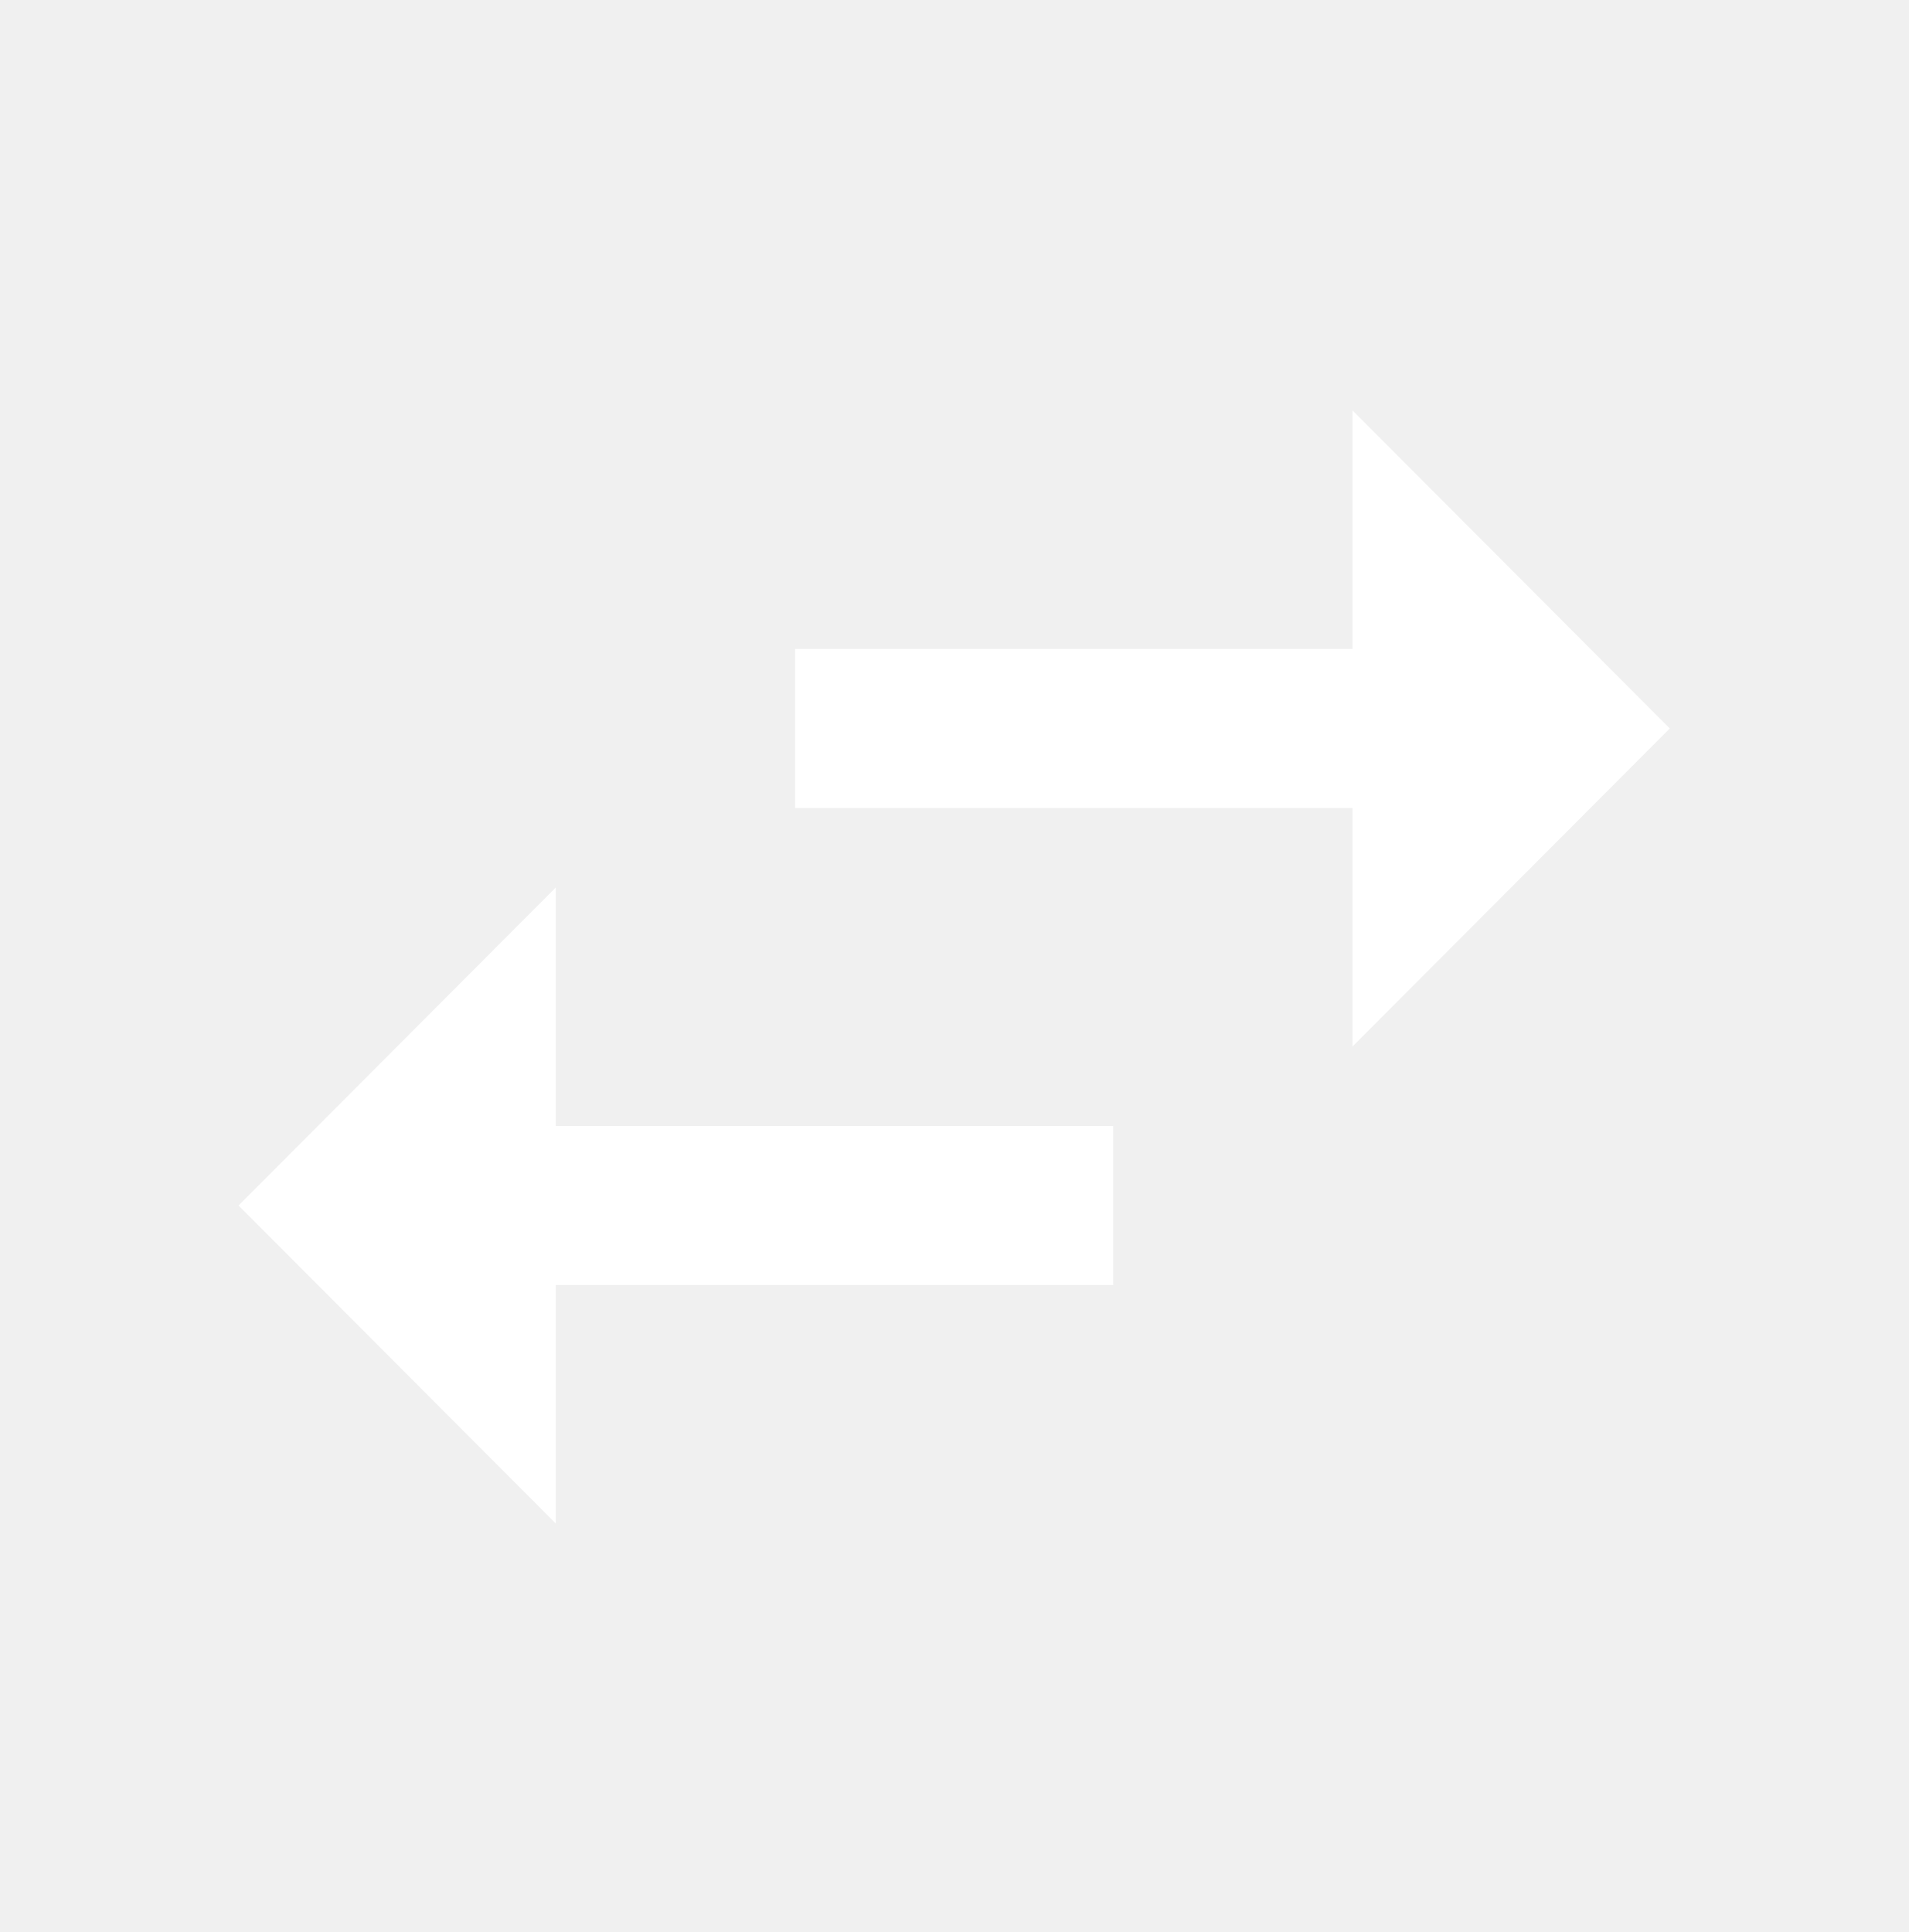
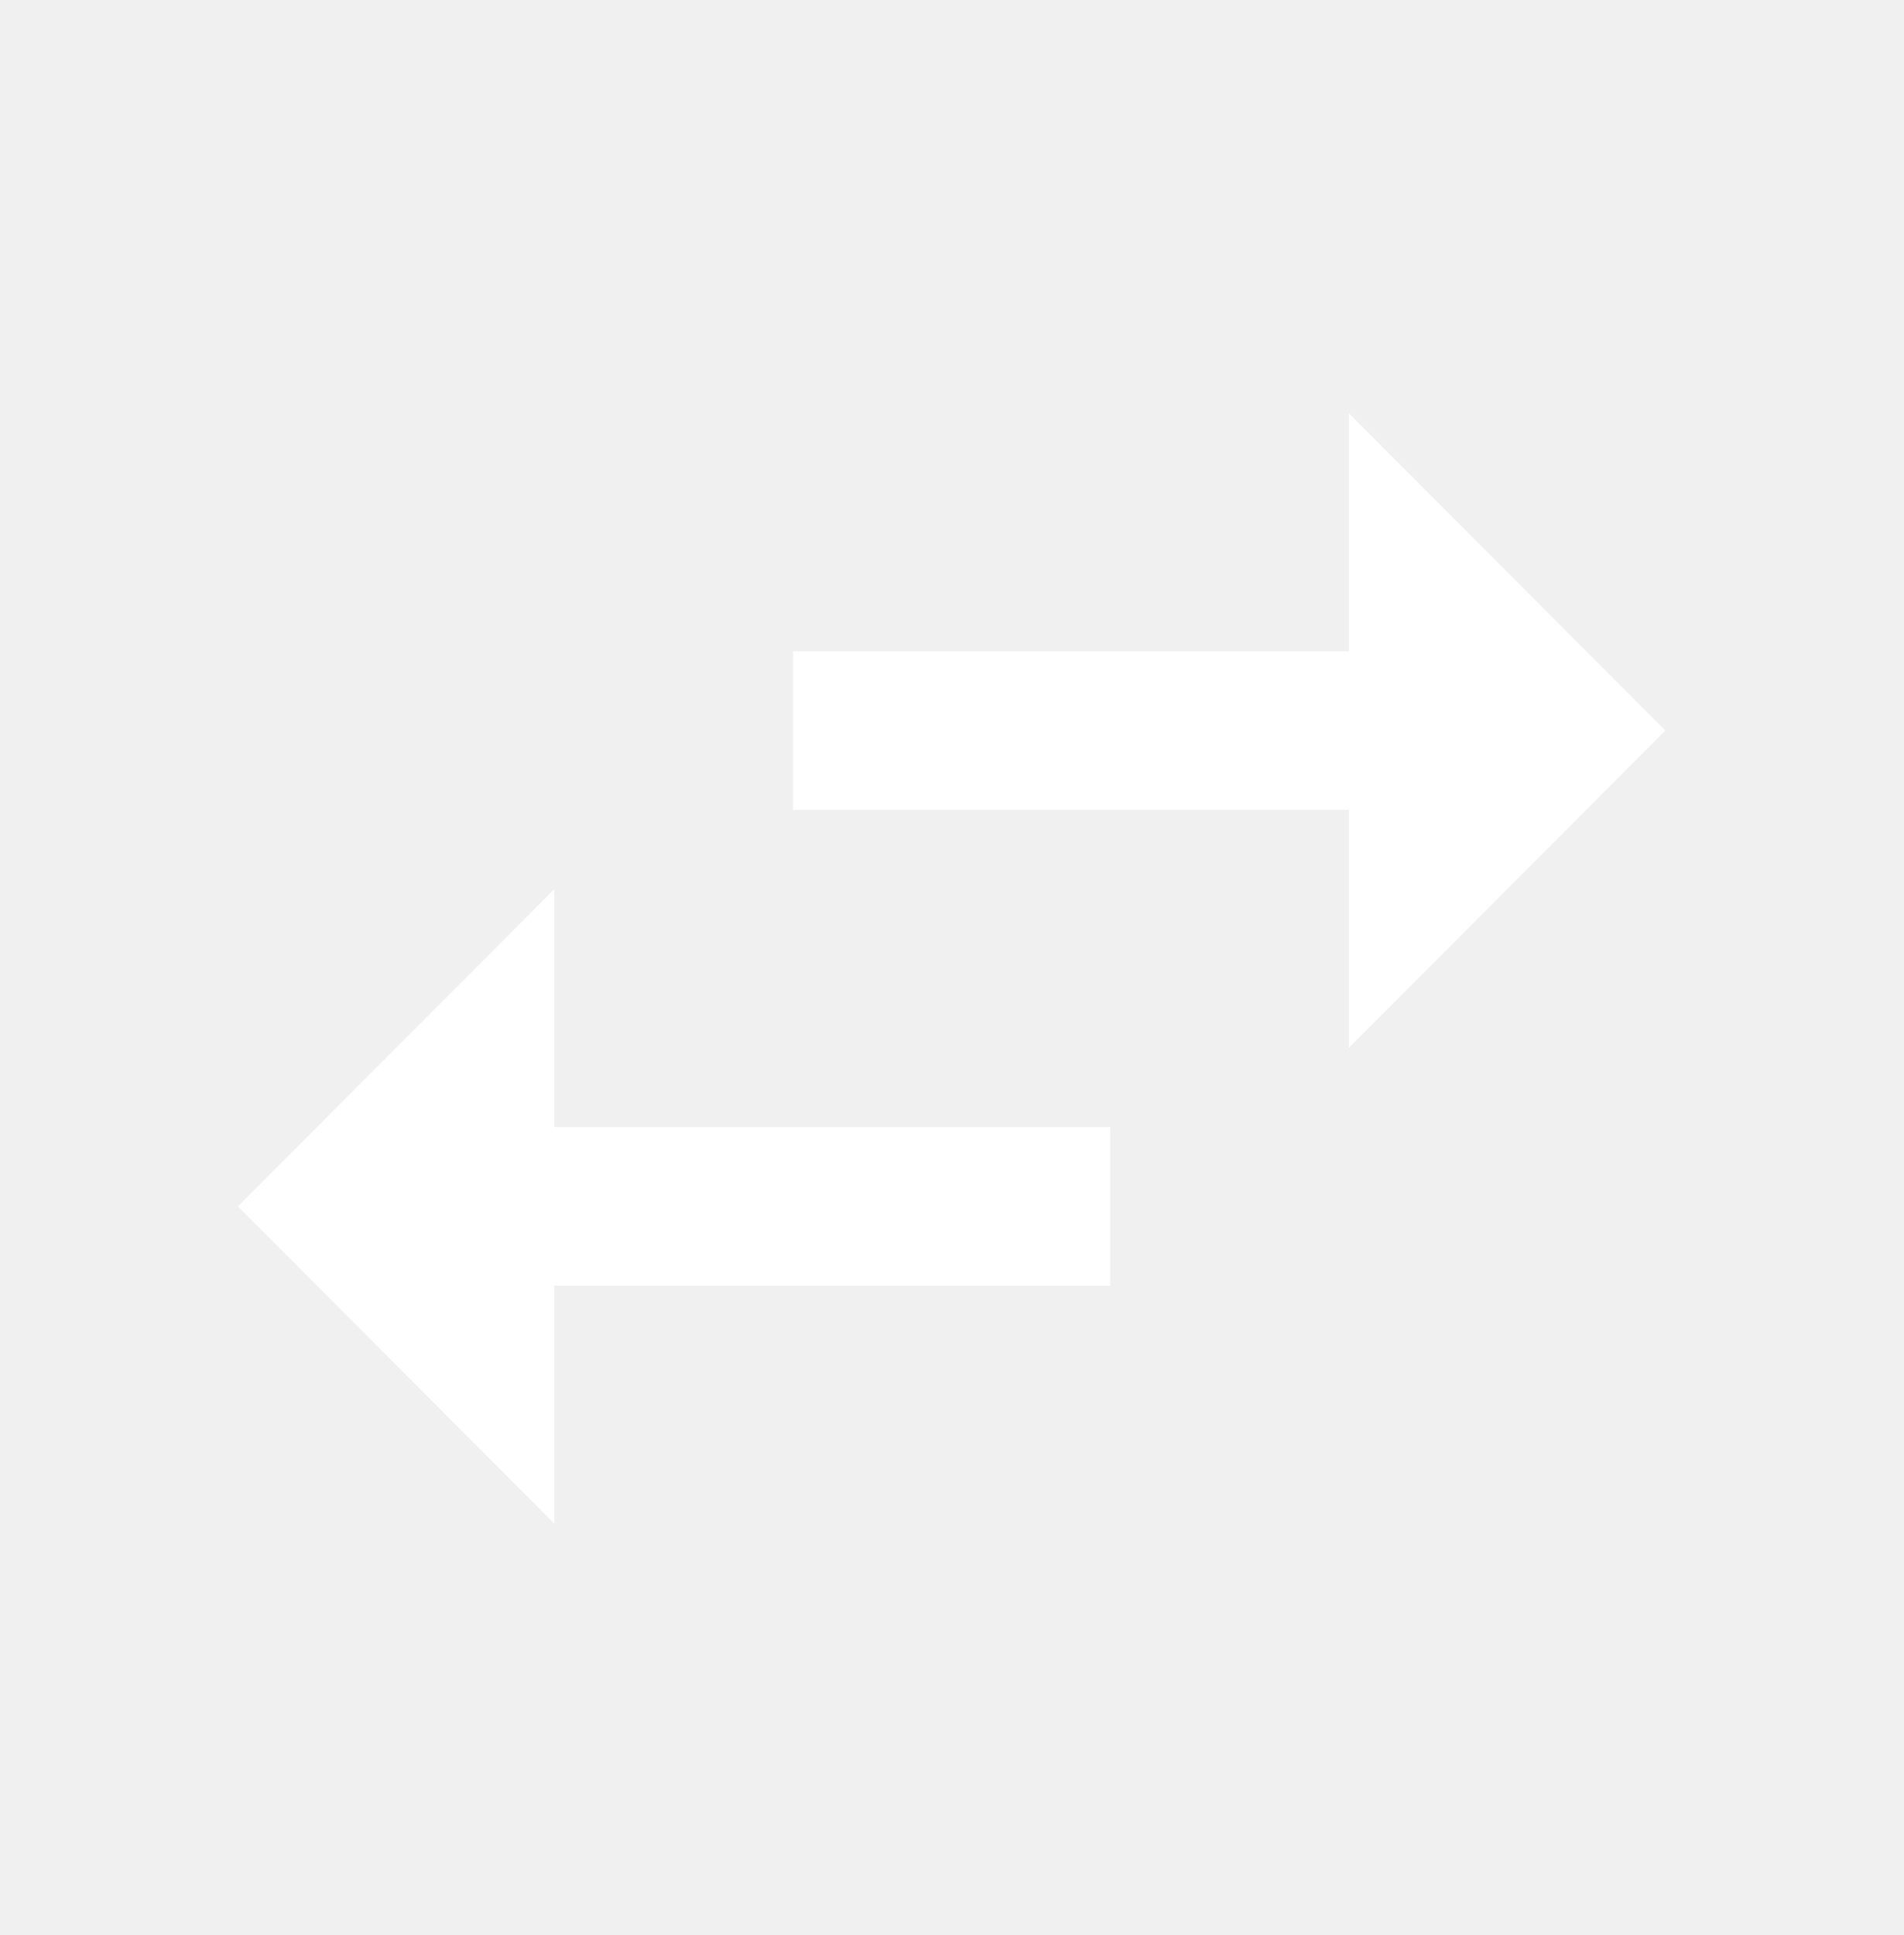
- <svg xmlns="http://www.w3.org/2000/svg" width="80" height="81" viewBox="0 0 120 121" fill="none">
+ <svg xmlns="http://www.w3.org/2000/svg" width="60" height="61" viewBox="0 0 120 121" fill="none">
  <g clip-path="url(#clip0_151_332)">
    <path d="M34.95 55.562L15 75.562L34.95 95.562V80.562H70V70.562H34.95V55.562ZM105 45.562L85.05 25.562V40.562H50V50.562H85.05V65.562L105 45.562Z" fill="white" />
  </g>
  <defs>
    <clipPath id="clip0_151_332">
      <rect width="120" height="120" fill="white" transform="translate(0 0.5625)" />
    </clipPath>
  </defs>
</svg>
